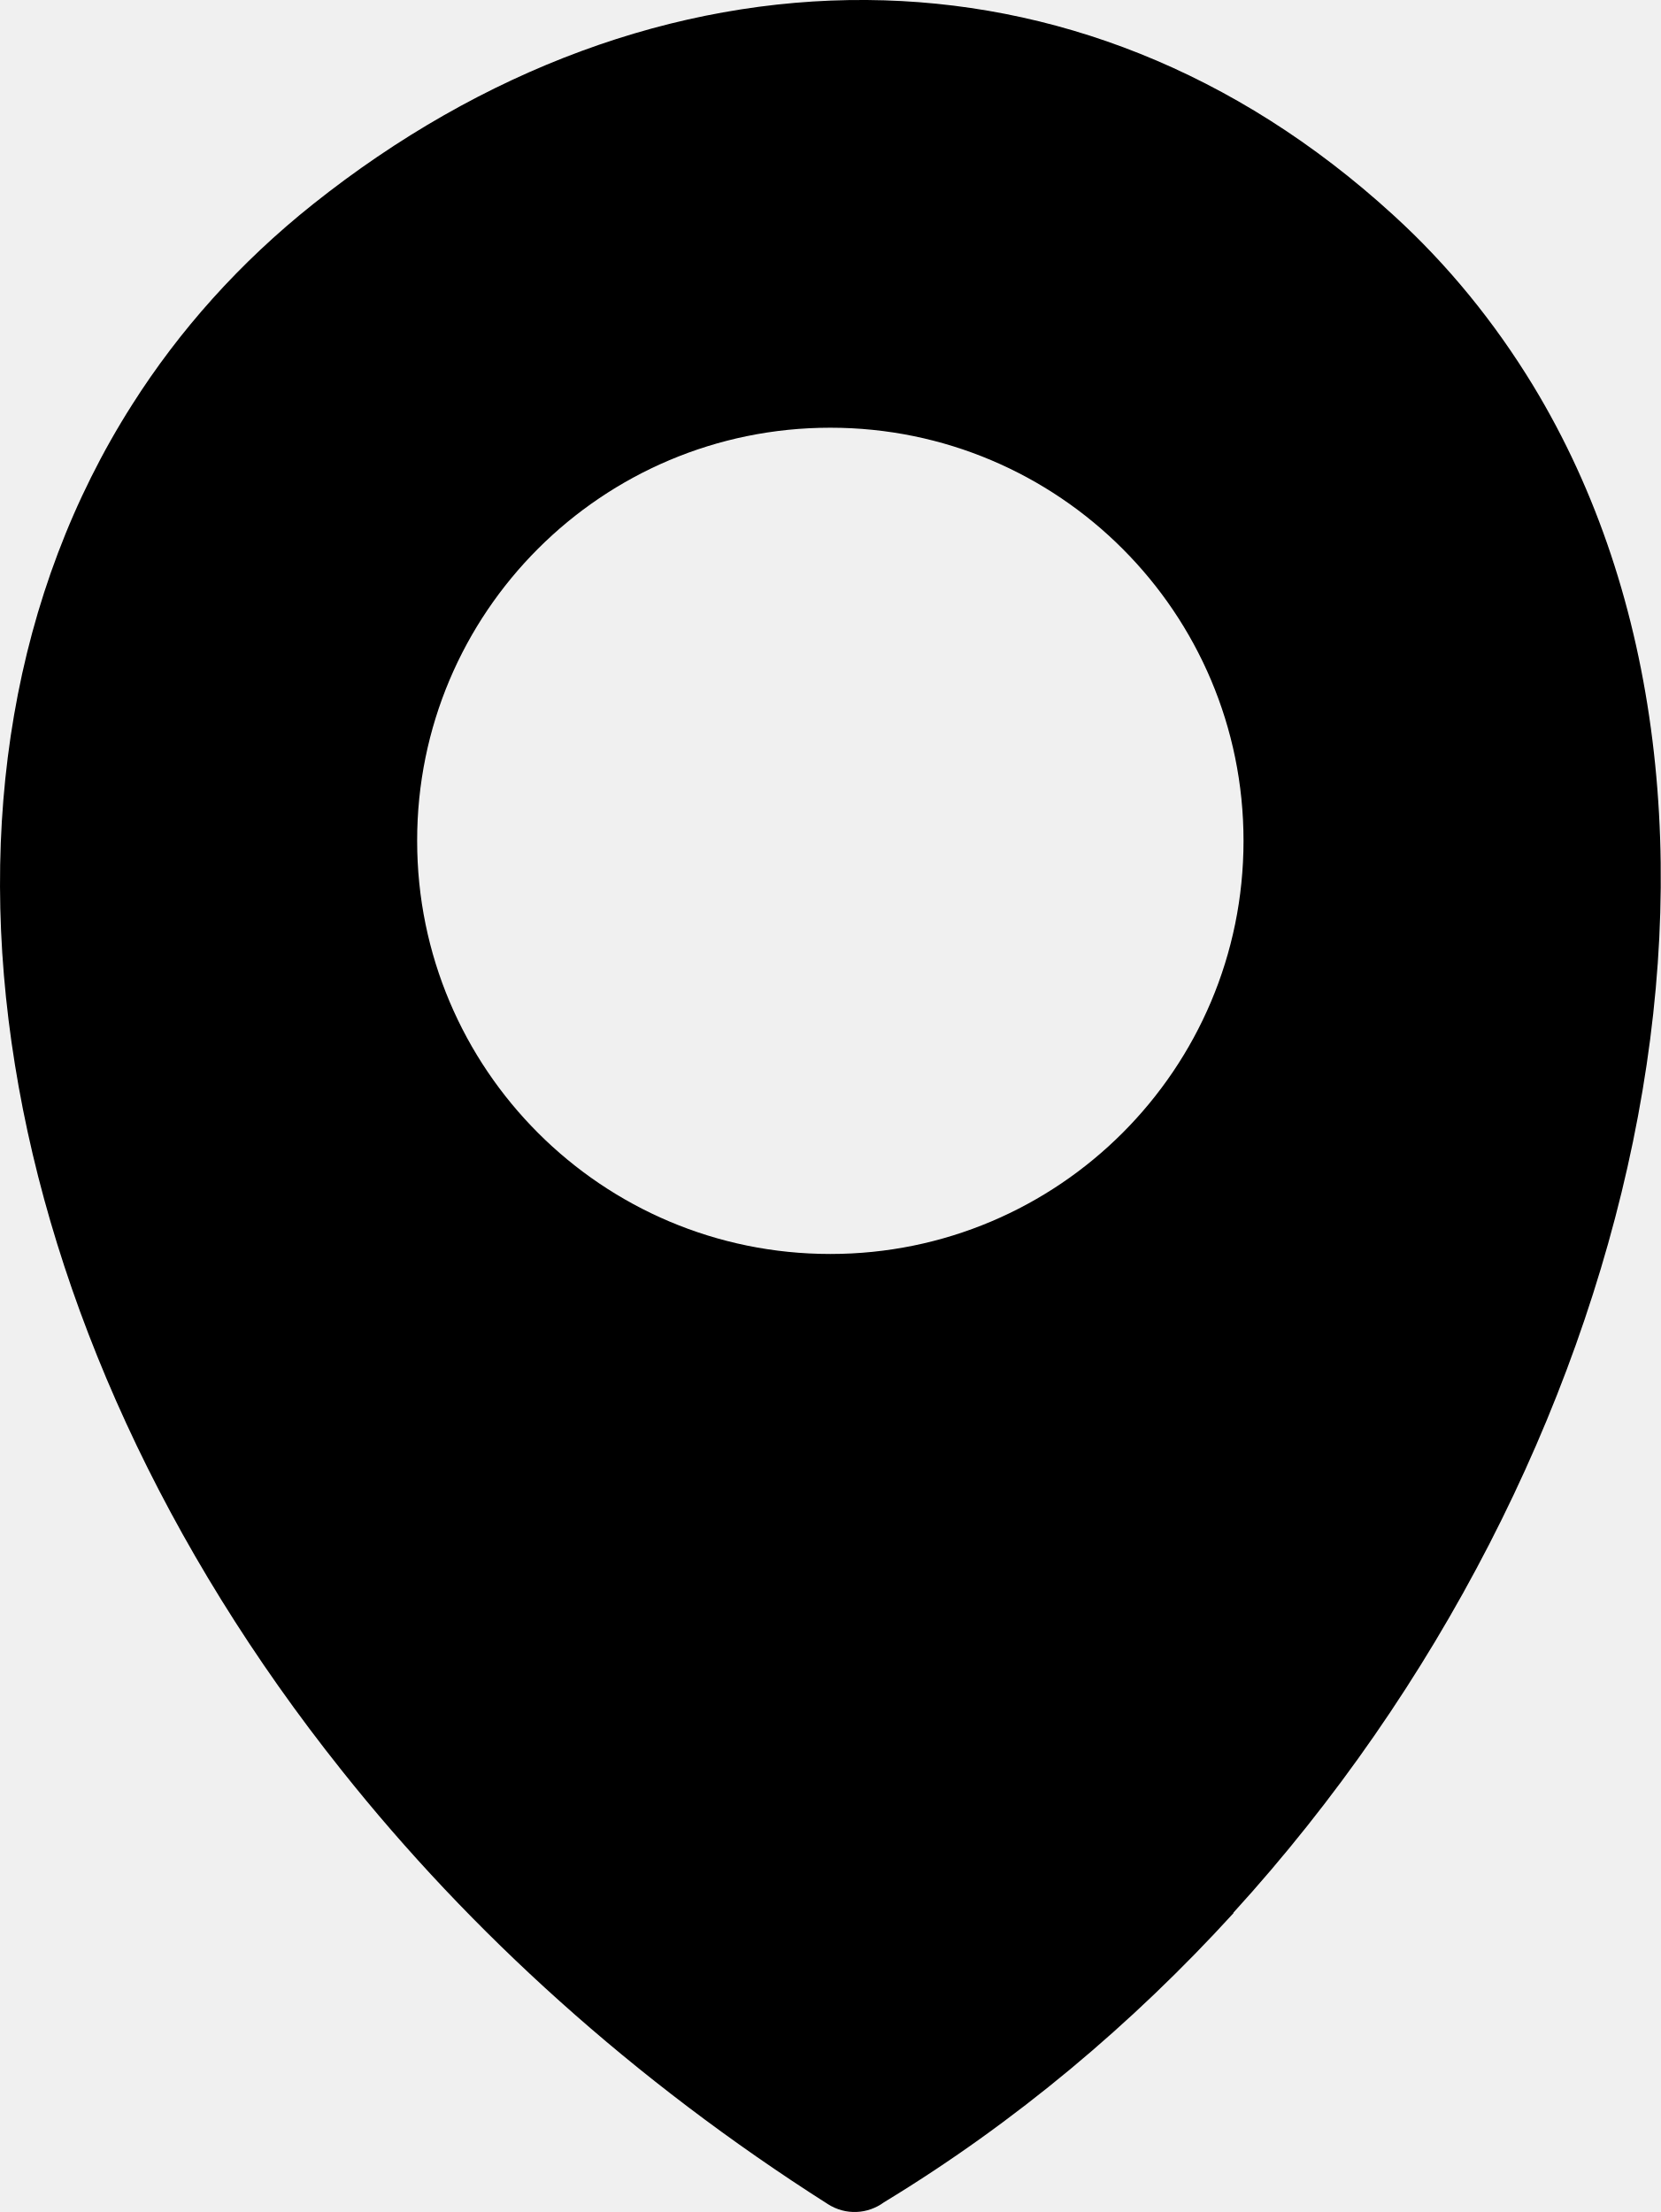
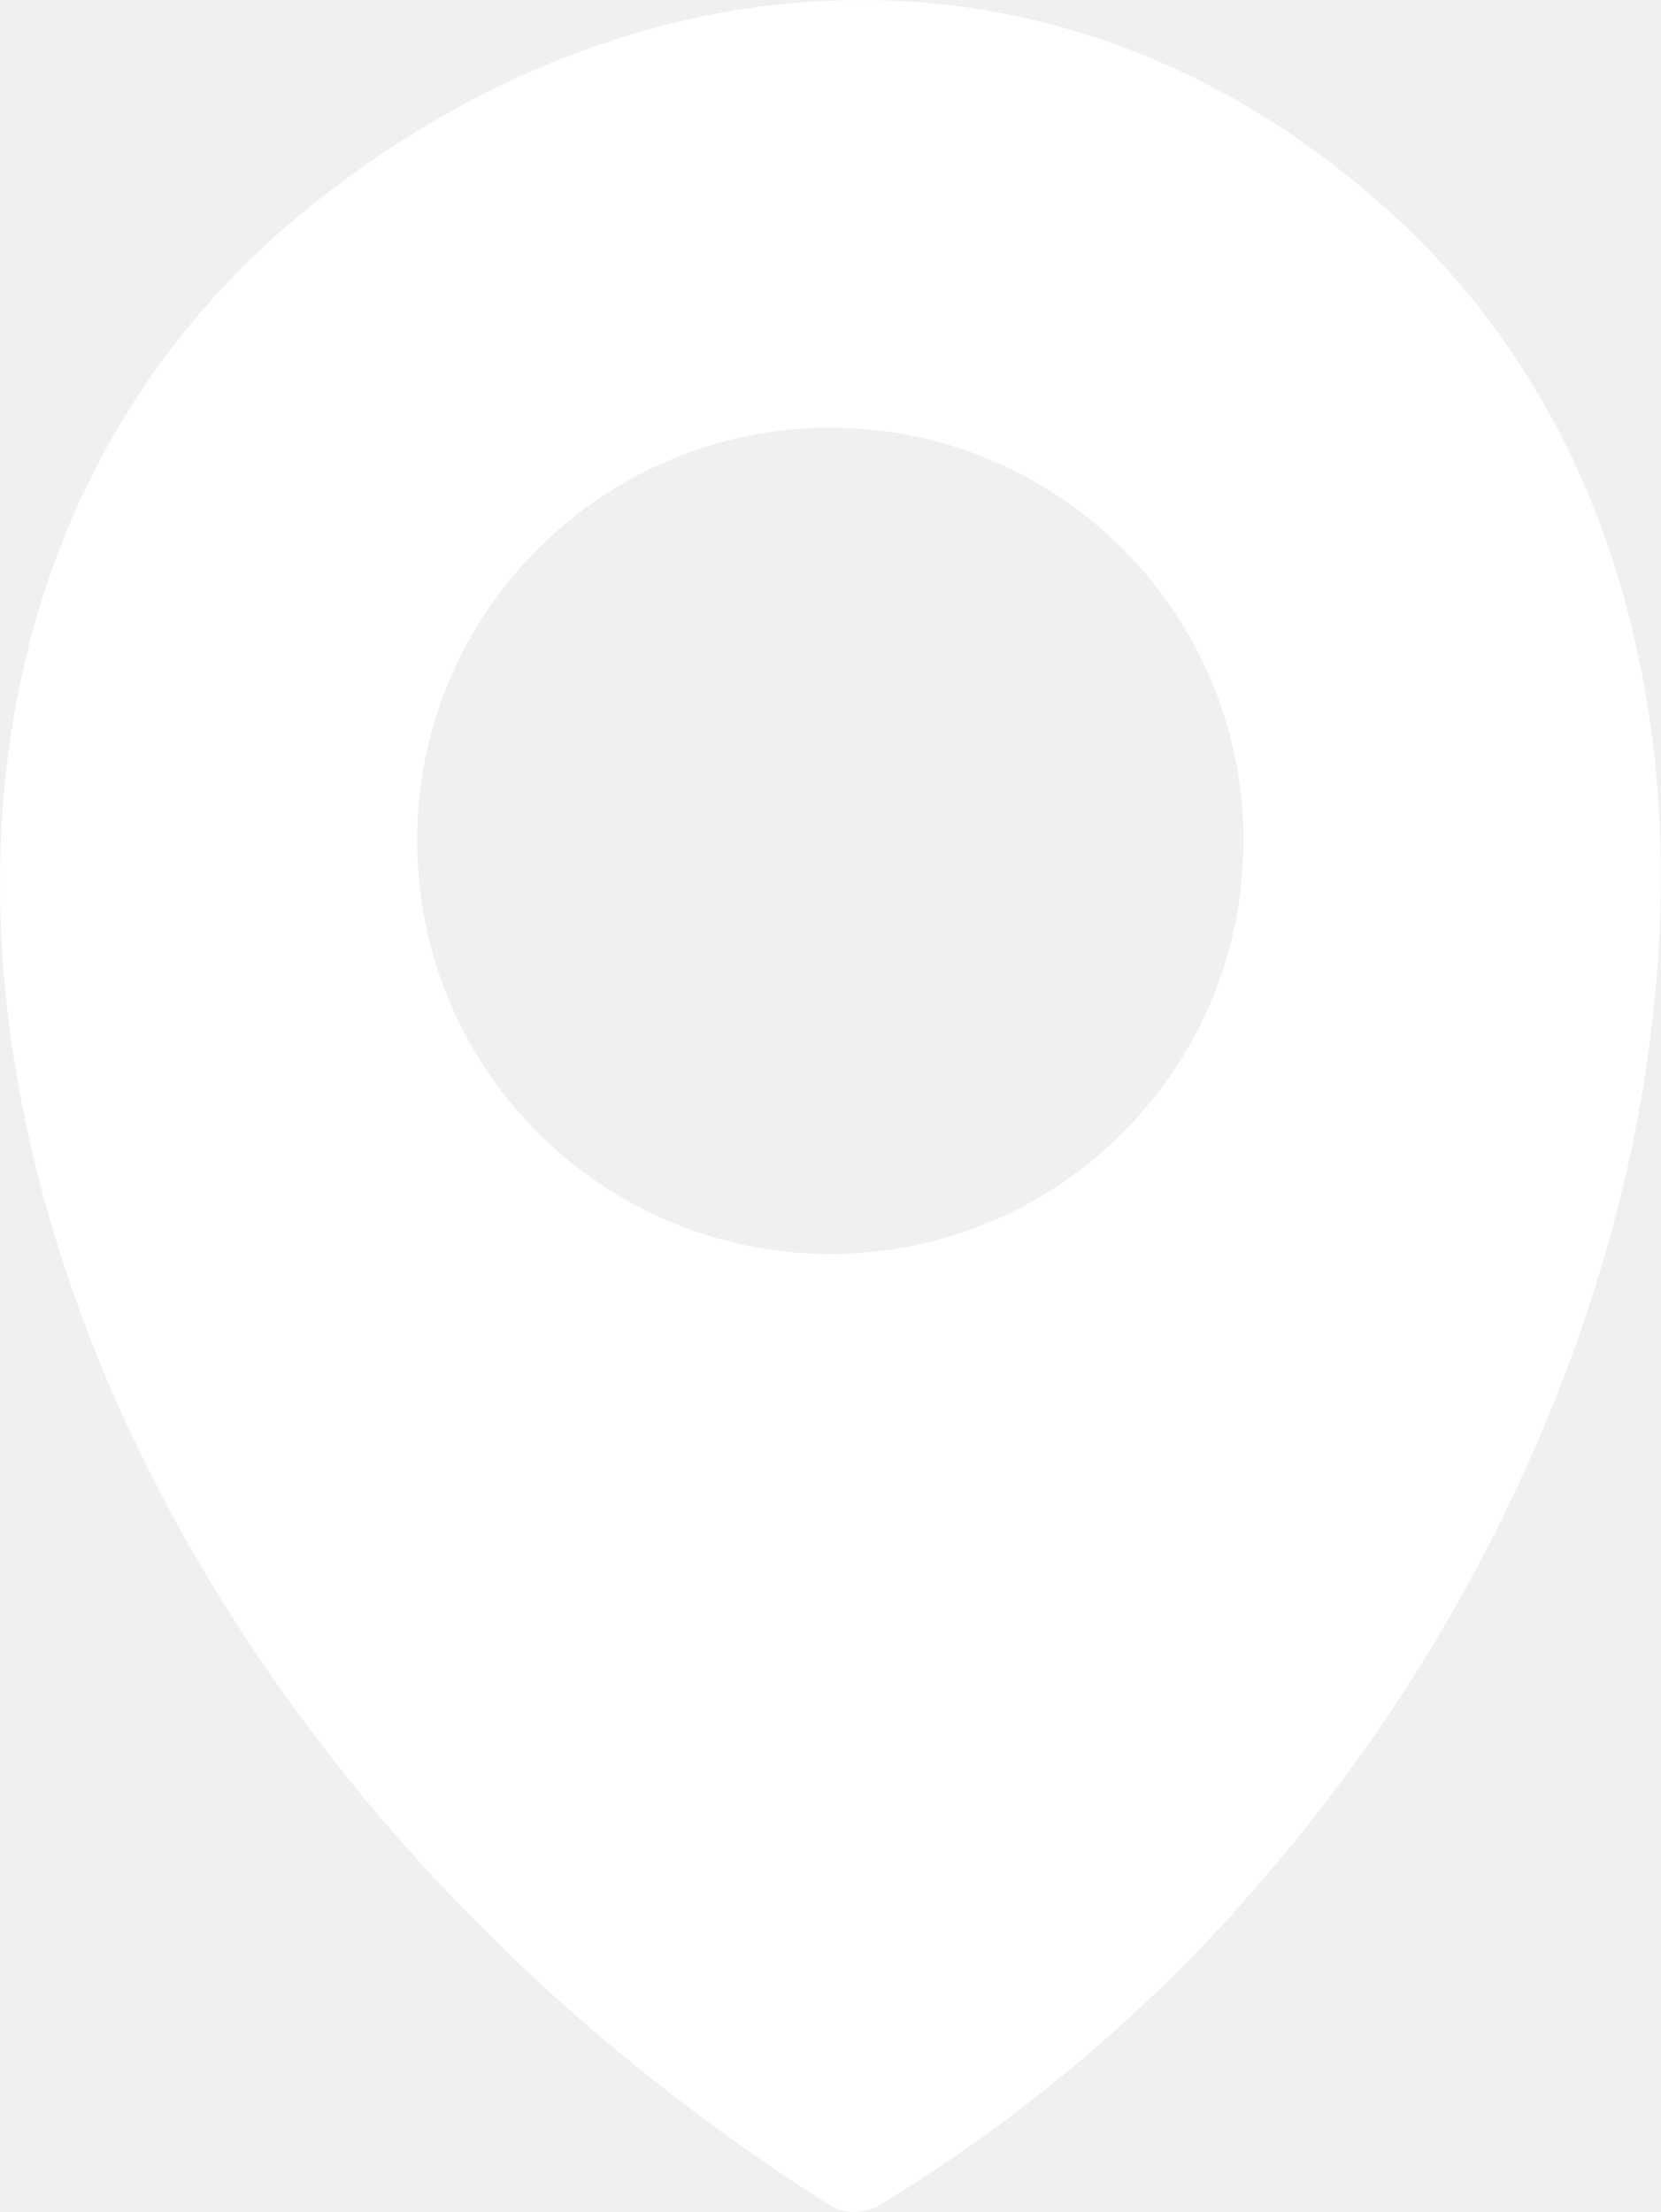
- <svg xmlns="http://www.w3.org/2000/svg" version="1.1" id="Layer_1" x="0px" y="0px" viewBox="0 0 92.25 122.88" style="enable-background:new 0 0 92.25 122.88" xml:space="preserve">
+ <svg xmlns="http://www.w3.org/2000/svg" version="1.1" id="Layer_1" width="45px" fill="#fff" x="0px" y="0px" viewBox="0 0 92.25 122.88" style="enable-background:new 0 0 92.25 122.88" xml:space="preserve">
  <style type="text/css">.st0{fill-rule:evenodd;clip-rule:evenodd;}</style>
  <g>
    <path class="st0" d="M68.51,106.28c-5.59,6.13-12.1,11.62-19.41,16.06c-0.9,0.66-2.12,0.74-3.12,0.1 c-10.8-6.87-19.87-15.12-27-24.09C9.14,86.01,2.95,72.33,0.83,59.15c-2.16-13.36-0.14-26.22,6.51-36.67 c2.62-4.13,5.97-7.89,10.05-11.14C26.77,3.87,37.48-0.08,48.16,0c10.28,0.08,20.43,3.91,29.2,11.92c3.08,2.8,5.67,6.01,7.79,9.49 c7.15,11.78,8.69,26.8,5.55,42.02c-3.1,15.04-10.8,30.32-22.19,42.82V106.28L68.51,106.28z M46.12,23.76 c12.68,0,22.95,10.28,22.95,22.95c0,12.68-10.28,22.95-22.95,22.95c-12.68,0-22.95-10.27-22.95-22.95 C23.16,34.03,33.44,23.76,46.12,23.76L46.12,23.76z" />
  </g>
</svg>
